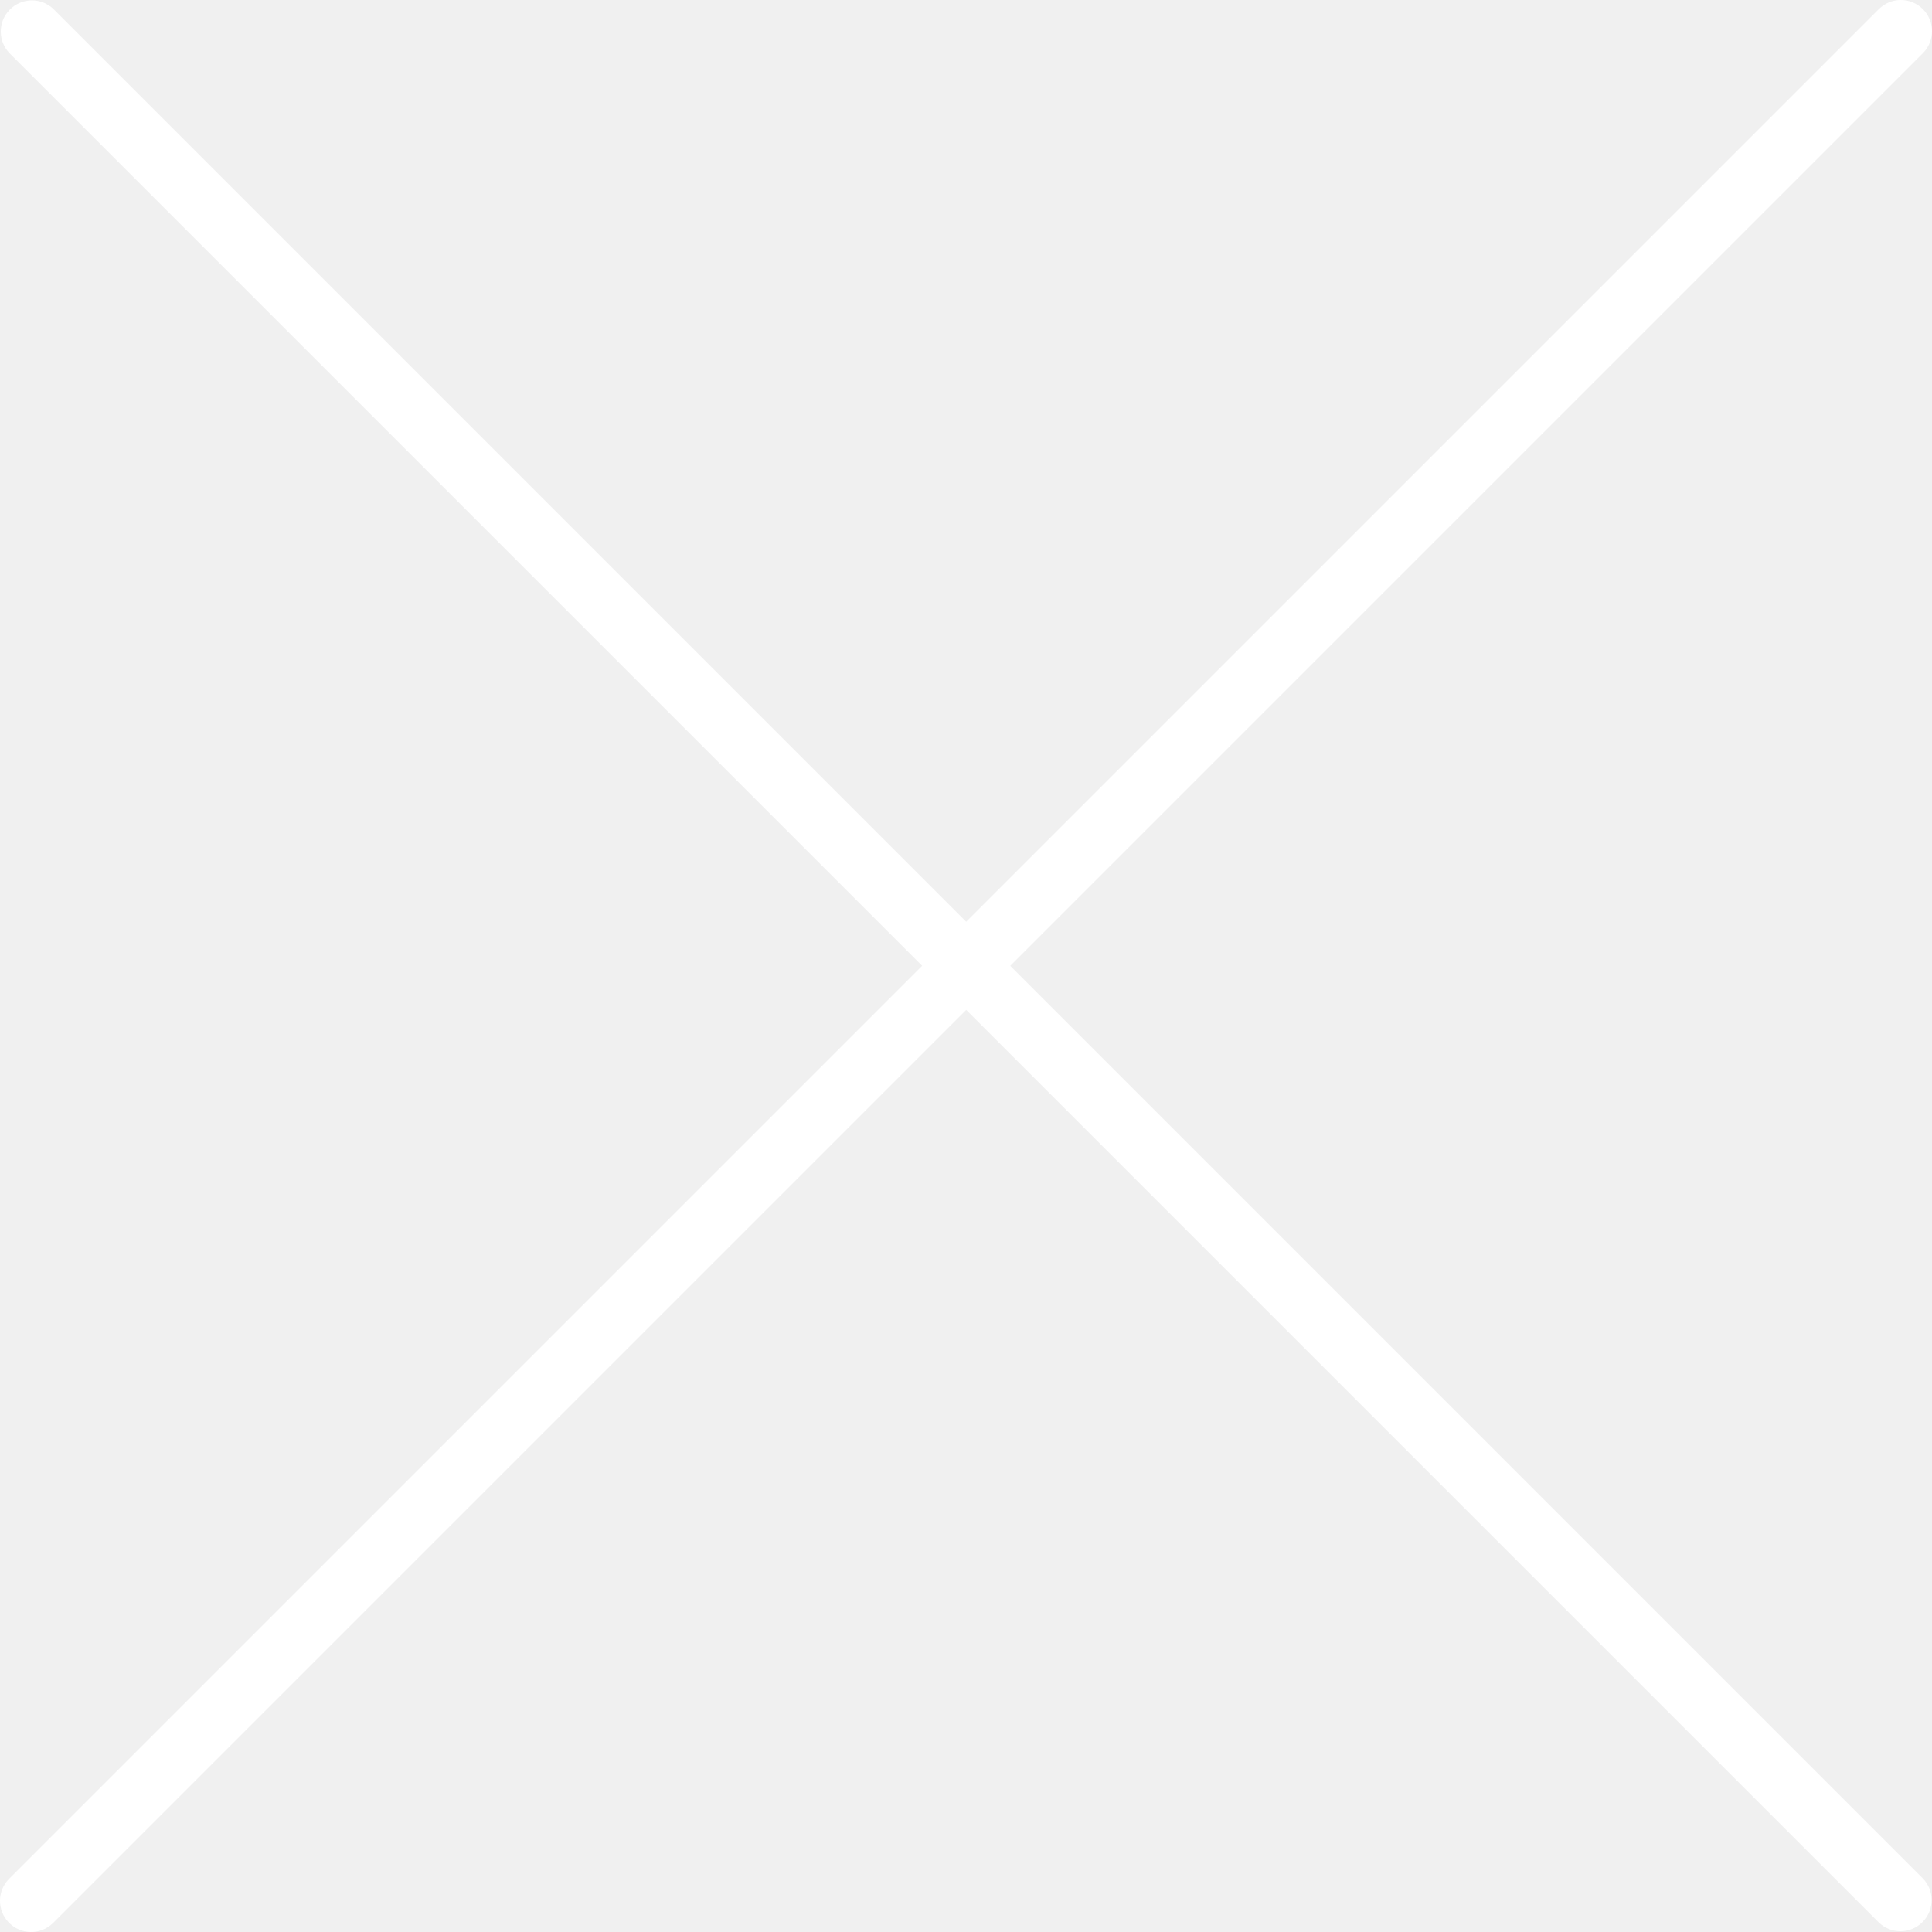
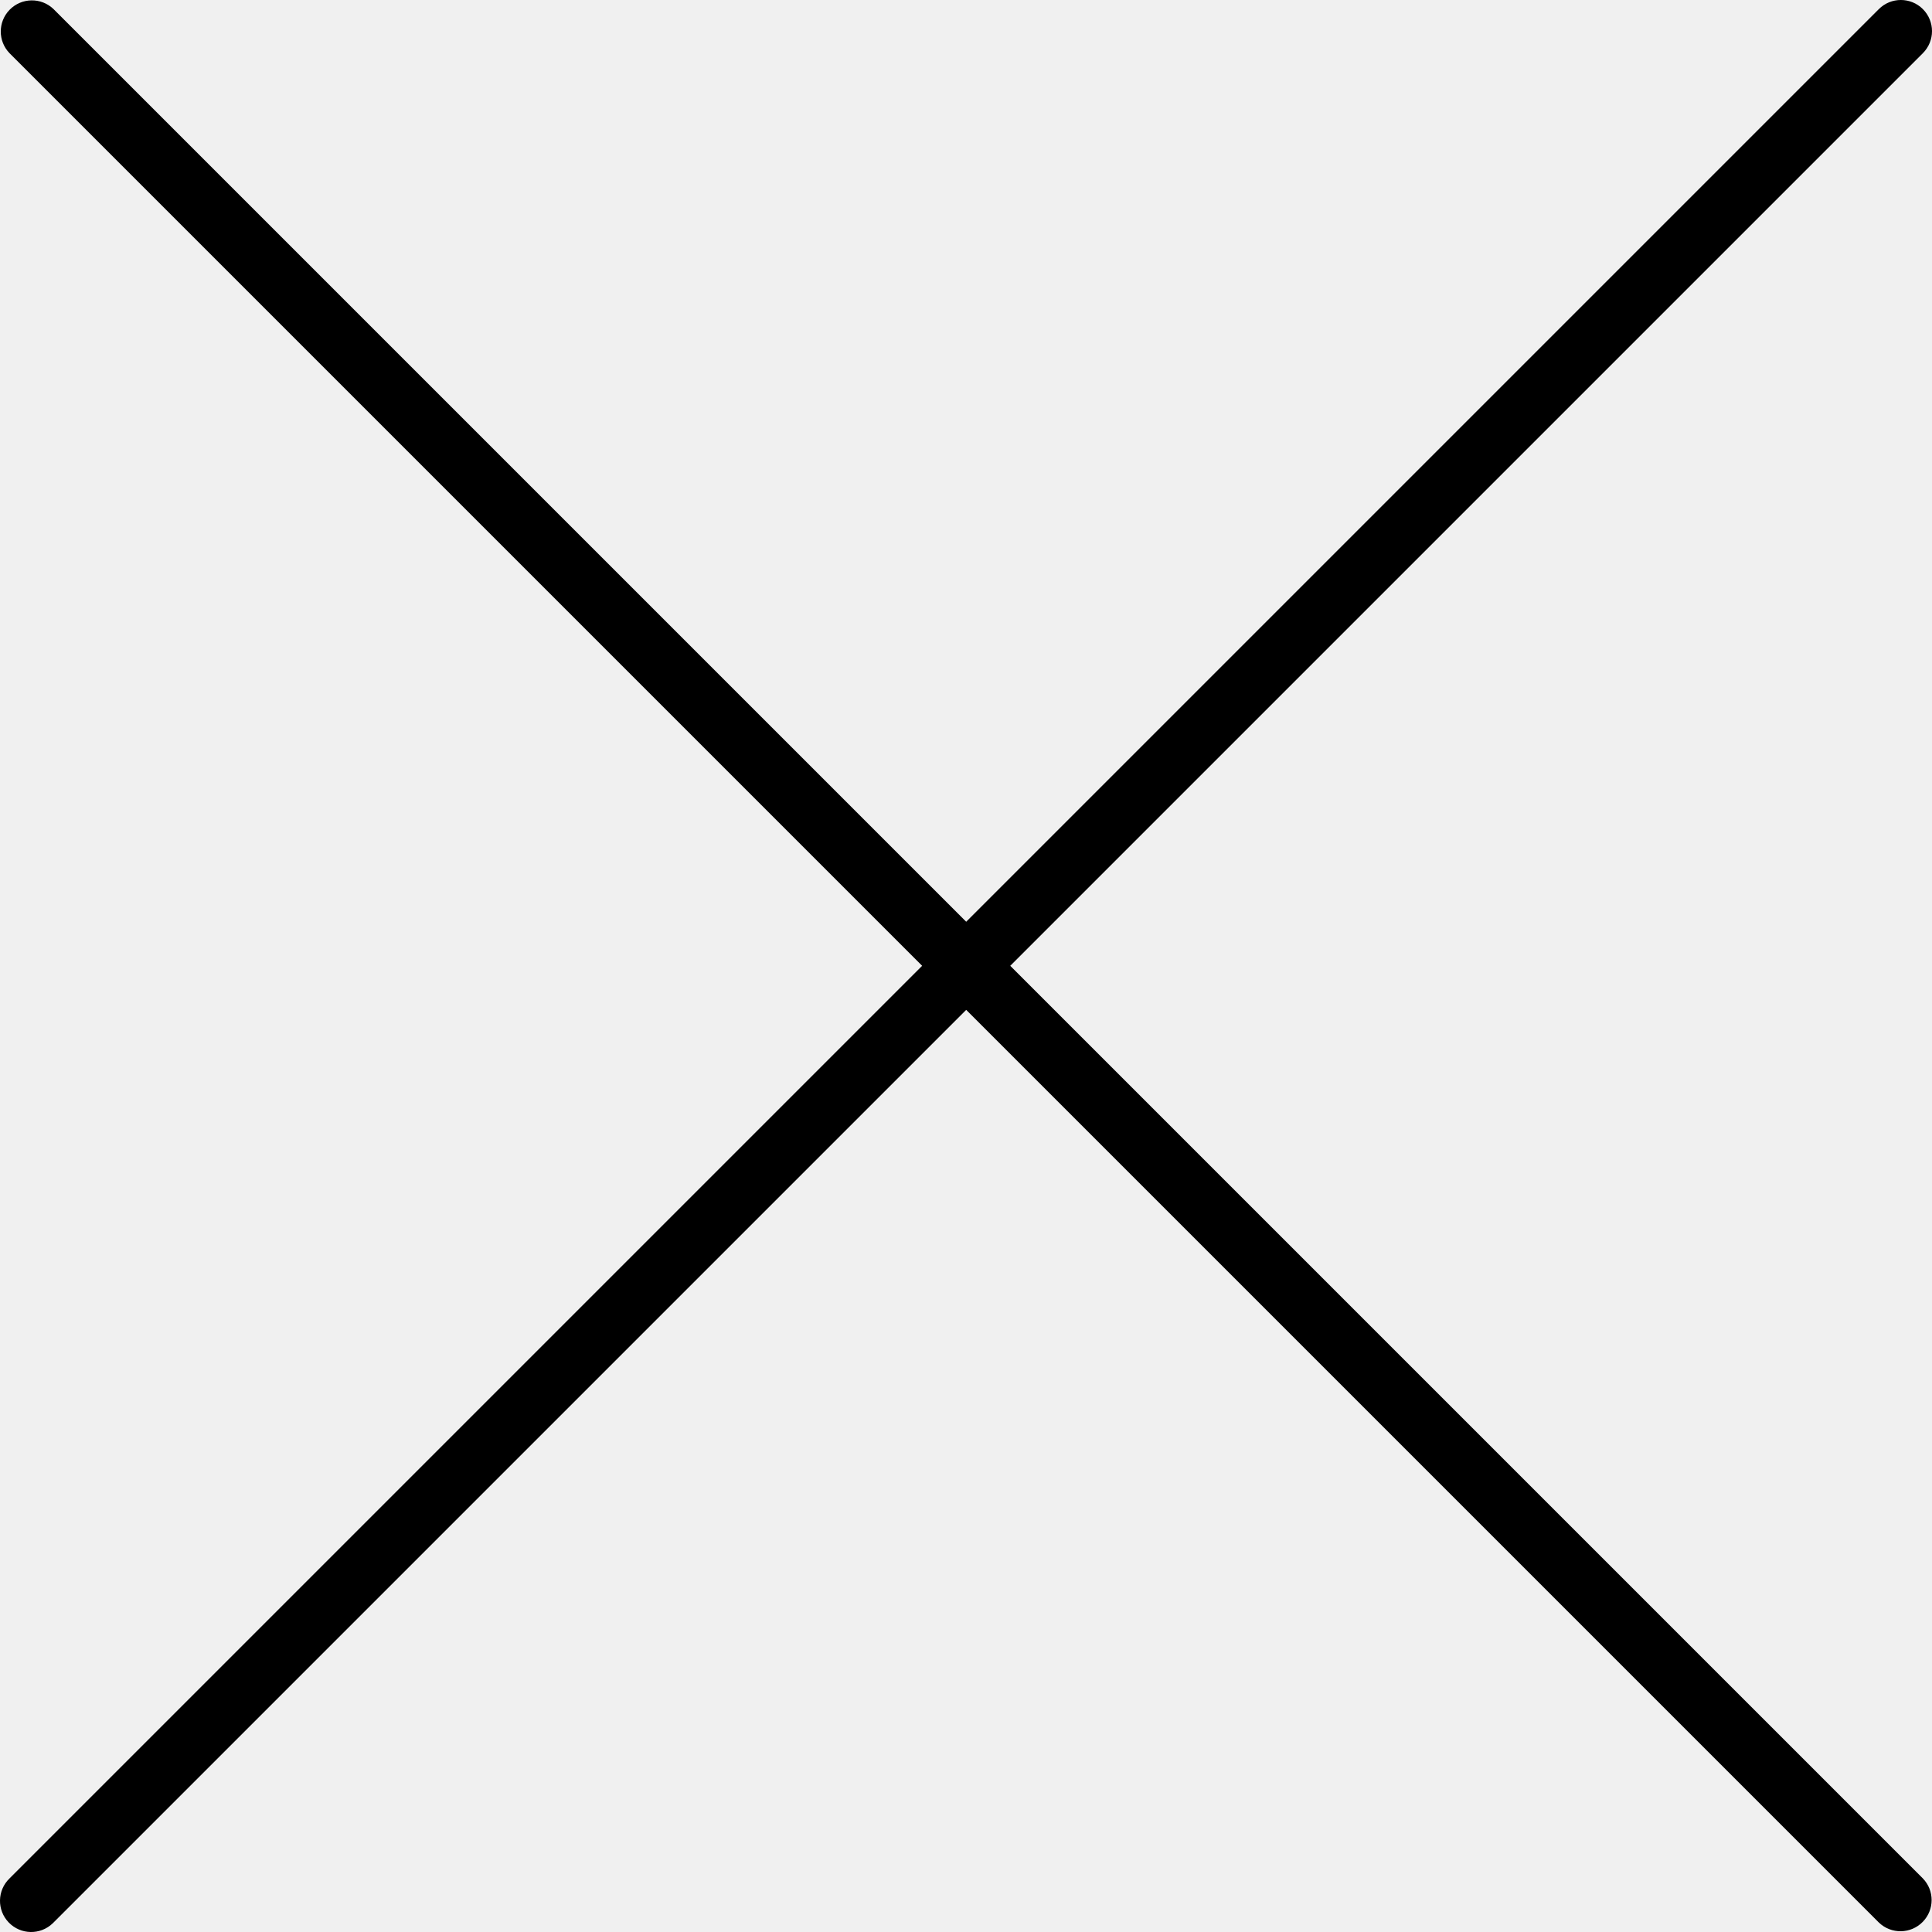
<svg xmlns="http://www.w3.org/2000/svg" version="1.1" id="Capa_1" x="0px" y="0px" viewBox="0 0 496.096 496.096" style="enable-background:new 0 0 496.096 496.096;" xml:space="preserve">
  <g>
    <g>
-       <path style="fill:#fff" d="M259.41,247.998L493.754,13.654c3.123-3.124,3.123-8.188,0-11.312c-3.124-3.123-8.188-3.123-11.312,0L248.098,236.686    L13.754,2.342C10.576-0.727,5.512-0.639,2.442,2.539c-2.994,3.1-2.994,8.015,0,11.115l234.344,234.344L2.442,482.342    c-3.178,3.07-3.266,8.134-0.196,11.312s8.134,3.266,11.312,0.196c0.067-0.064,0.132-0.13,0.196-0.196L248.098,259.31    l234.344,234.344c3.178,3.07,8.242,2.982,11.312-0.196c2.995-3.1,2.995-8.016,0-11.116L259.41,247.998z" />
+       <path style="fill:#000" d="M259.41,247.998L493.754,13.654c3.123-3.124,3.123-8.188,0-11.312c-3.124-3.123-8.188-3.123-11.312,0L248.098,236.686    L13.754,2.342C10.576-0.727,5.512-0.639,2.442,2.539c-2.994,3.1-2.994,8.015,0,11.115l234.344,234.344L2.442,482.342    c-3.178,3.07-3.266,8.134-0.196,11.312s8.134,3.266,11.312,0.196c0.067-0.064,0.132-0.13,0.196-0.196L248.098,259.31    l234.344,234.344c3.178,3.07,8.242,2.982,11.312-0.196c2.995-3.1,2.995-8.016,0-11.116L259.41,247.998z" />
    </g>
  </g>
  <g>
</g>
  <g>
</g>
  <g>
</g>
  <g>
</g>
  <g>
</g>
  <g>
</g>
  <g>
</g>
  <g>
</g>
  <g>
</g>
  <g>
</g>
  <g>
</g>
  <g>
</g>
  <g>
</g>
  <g>
</g>
  <g>
</g>
</svg>
